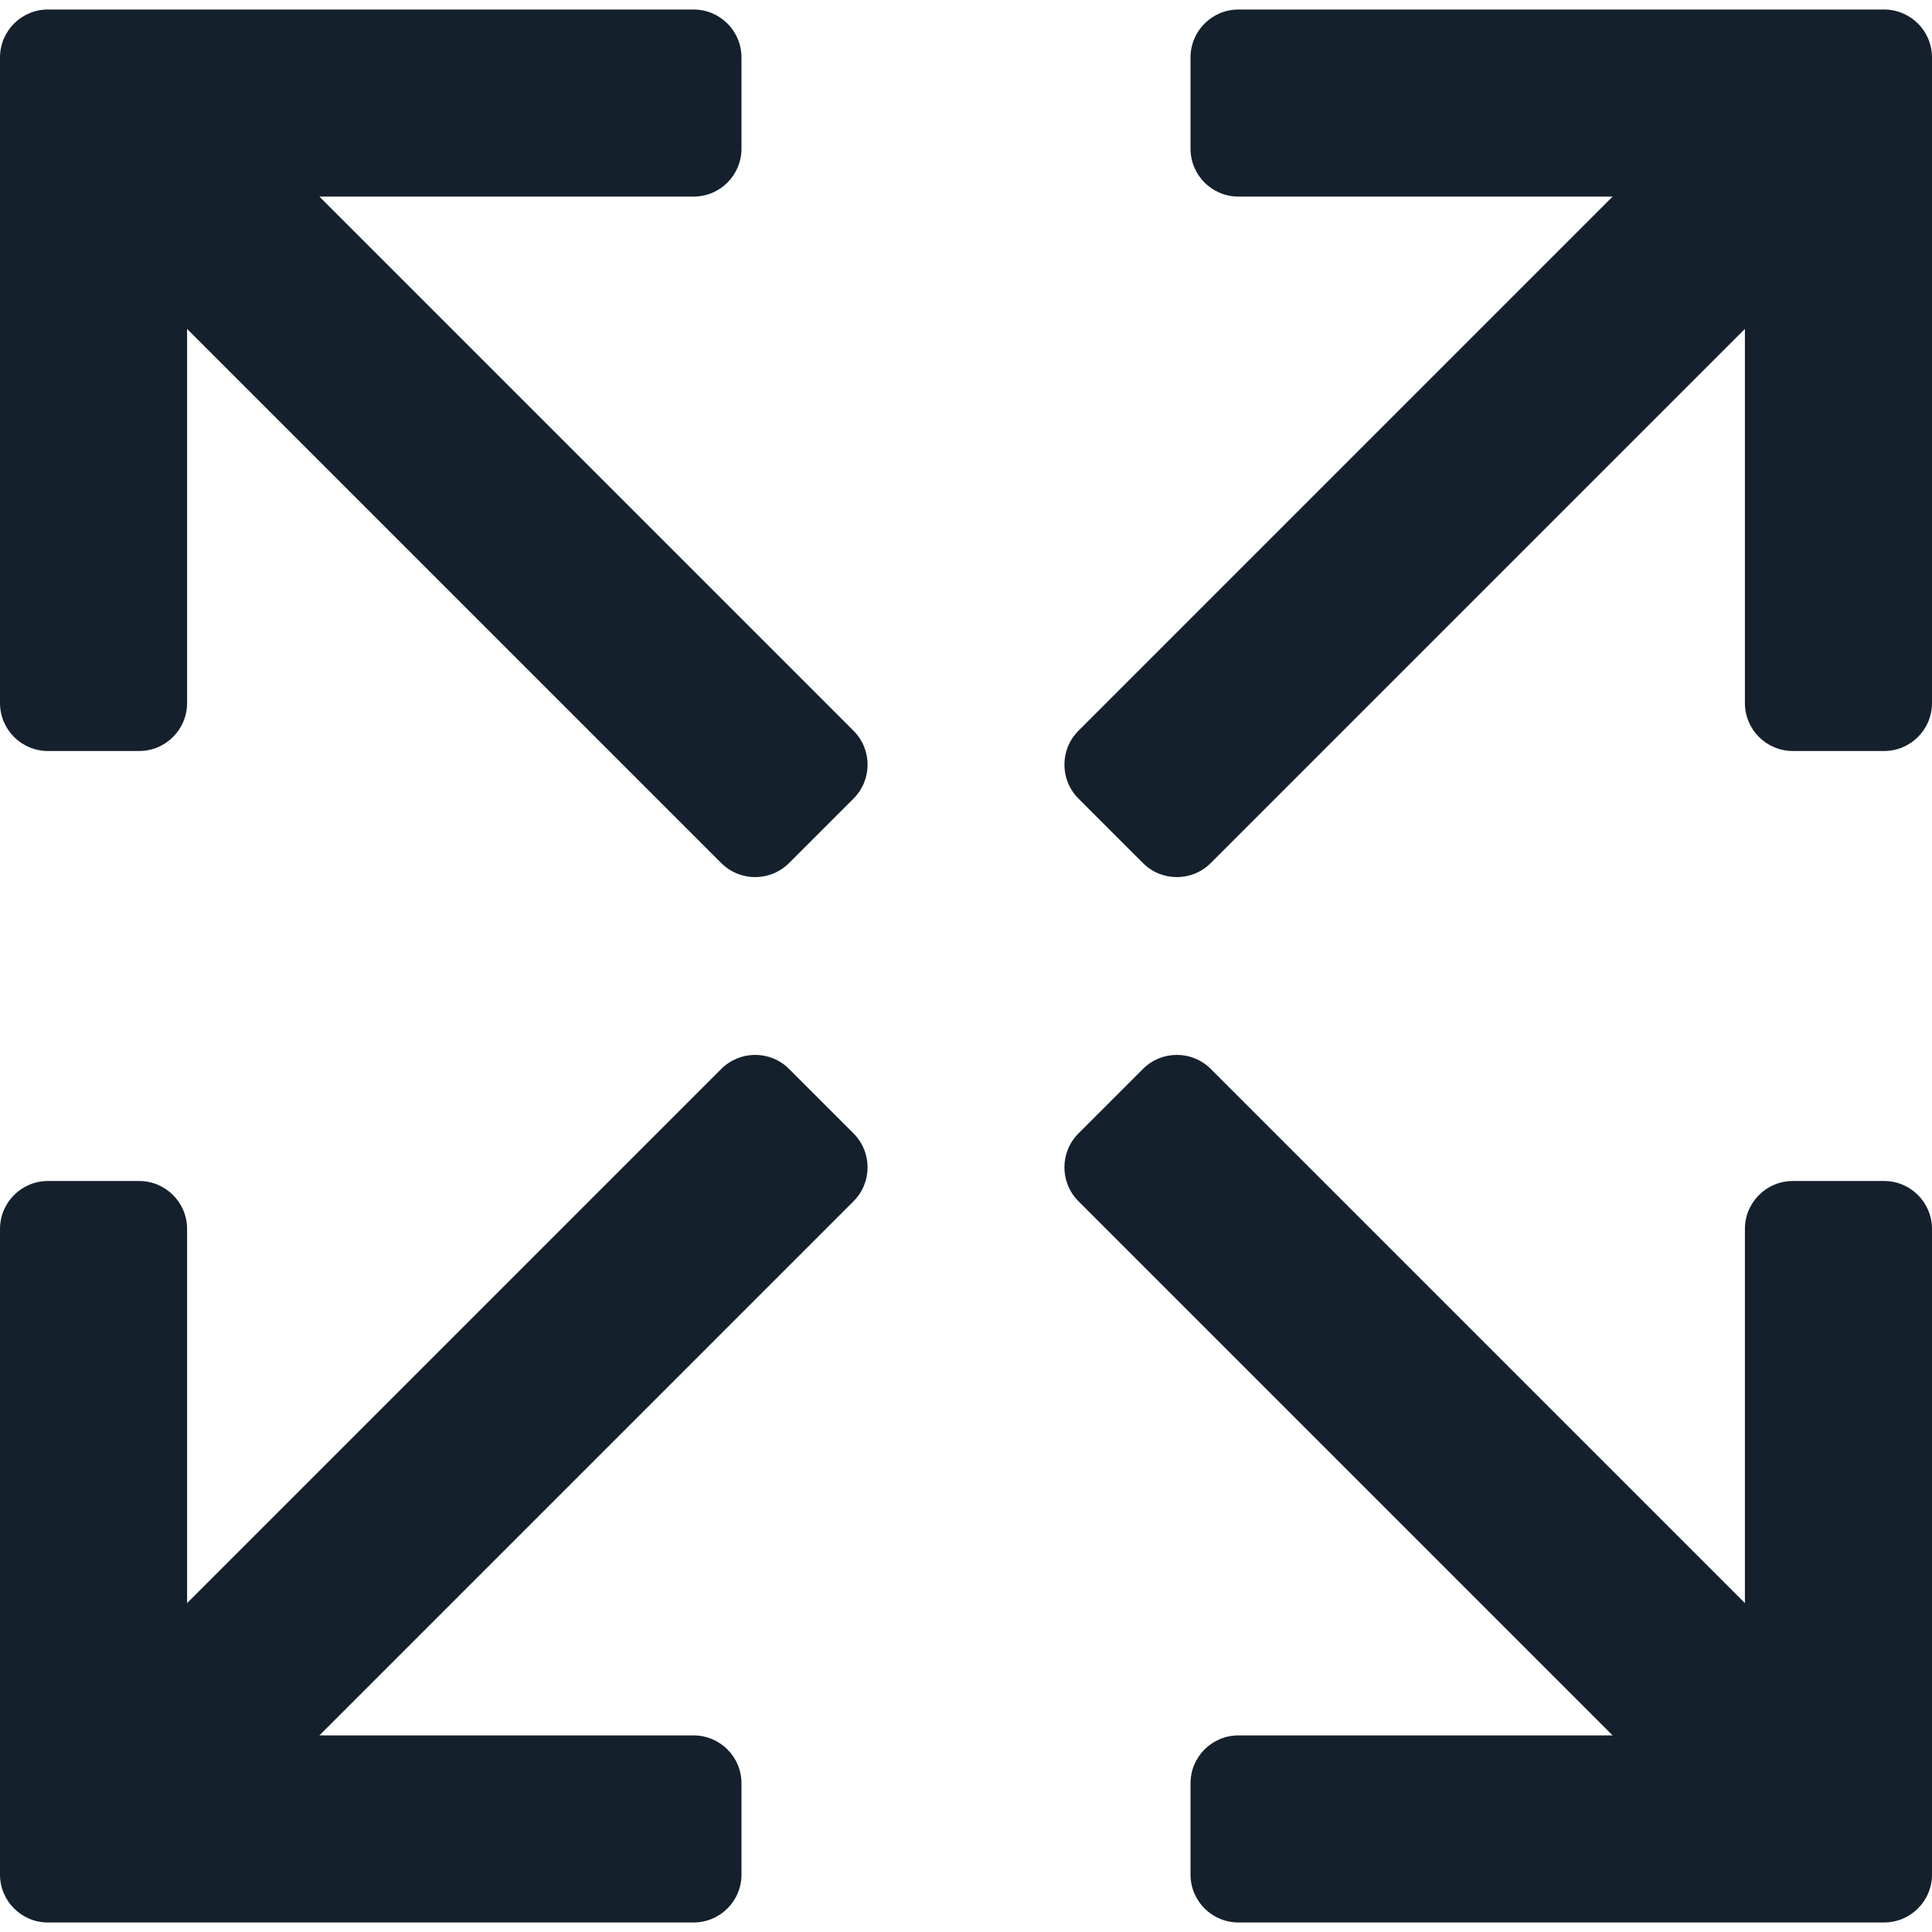
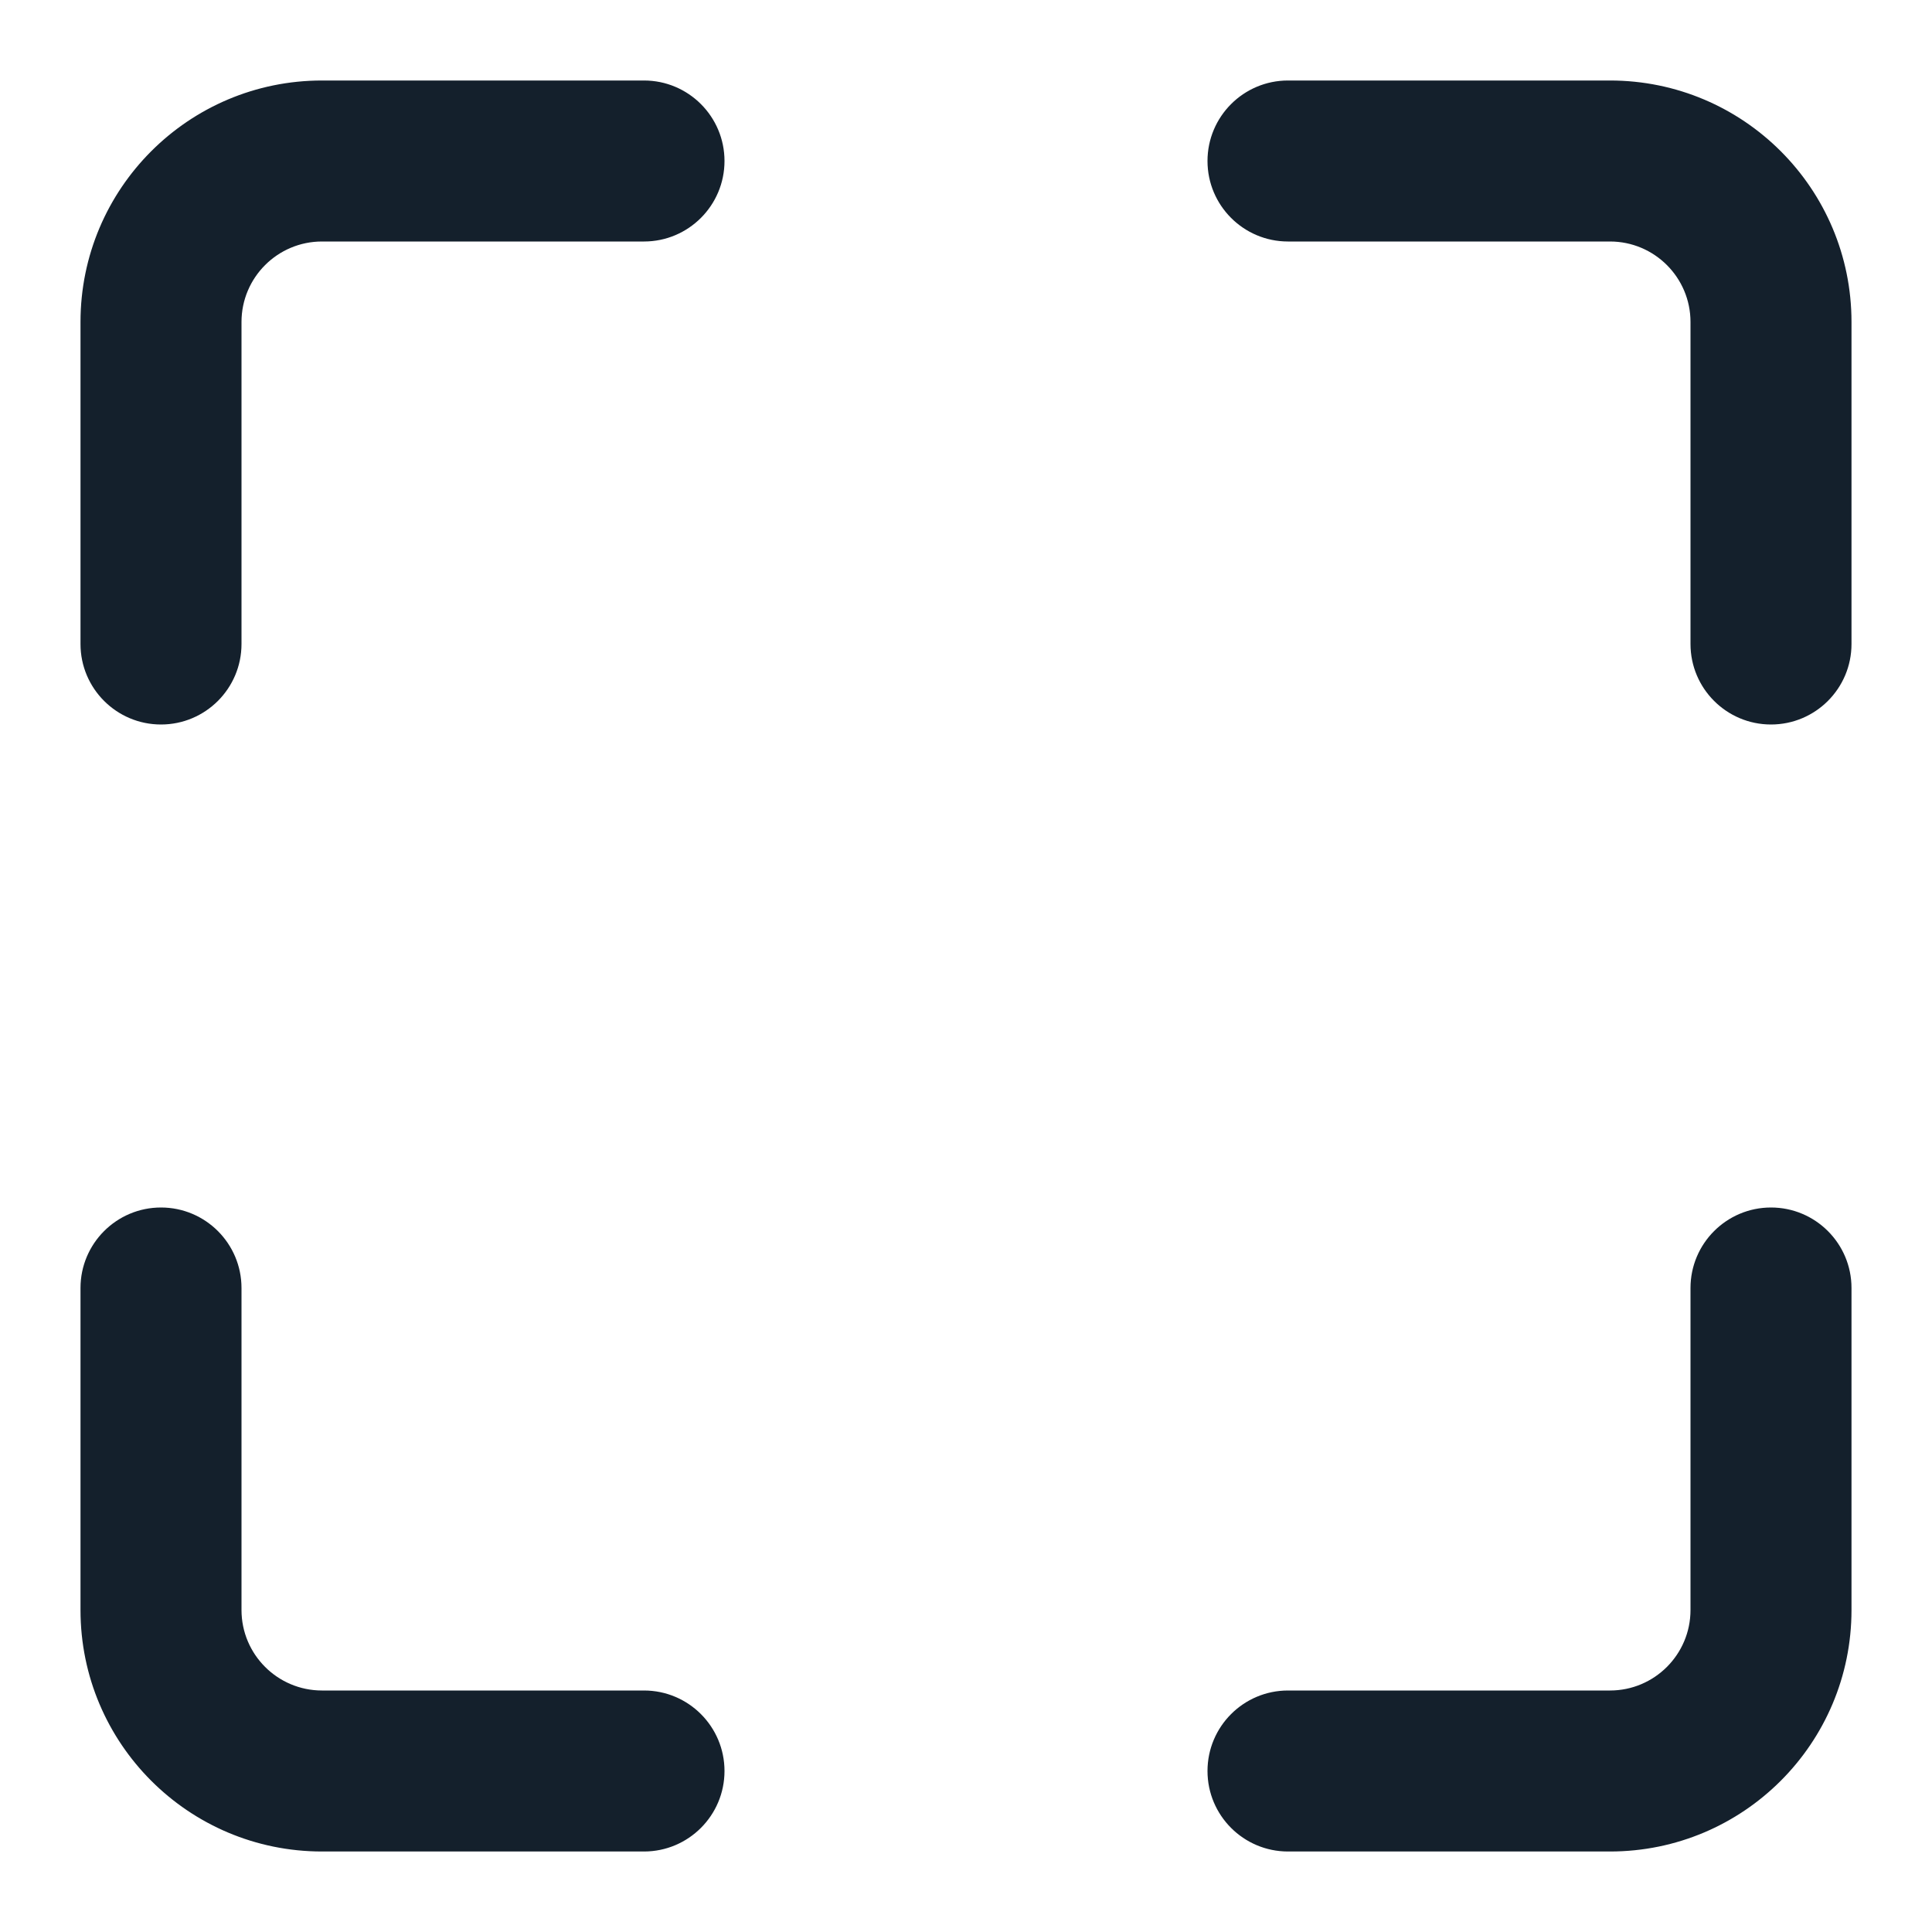
- <svg xmlns="http://www.w3.org/2000/svg" fill="#14202c" version="1.1" id="Capa_1" width="800px" height="800px" viewBox="0 0 402.996 402.996" xml:space="preserve">
-   <g id="SVGRepo_bgCarrier" stroke-width="0" />
-   <g id="SVGRepo_tracerCarrier" stroke-linecap="round" stroke-linejoin="round" />
-   <g id="SVGRepo_iconCarrier">
-     <g>
-       <g>
-         <path d="M392.996,1.985H258.33c-5.523,0-10,4.477-10,10V31.01c0,5.523,4.477,10,10,10h78.046L224.955,152.431 c-3.905,3.905-3.905,10.237,0,14.142l13.453,13.453c1.953,1.953,4.512,2.929,7.07,2.929c2.56,0,5.119-0.977,7.071-2.929 L363.972,68.604v78.047c0,5.523,4.478,10,10,10h19.024c5.523,0,10-4.477,10-10V11.985C402.996,6.462,398.52,1.985,392.996,1.985z" />
-         <path d="M66.62,41.01h78.046c5.523,0,10-4.477,10-10V11.985c0-5.523-4.477-10-10-10H10c-5.523,0-10,4.477-10,10v134.666 c0,5.523,4.477,10,10,10h19.024c5.523,0,10-4.477,10-10V68.604l111.422,111.421c1.952,1.953,4.512,2.929,7.071,2.929 s5.119-0.977,7.071-2.929l13.453-13.453c3.905-3.905,3.905-10.237,0-14.142L66.62,41.01z" />
-         <path d="M392.996,246.344h-19.024c-5.522,0-10,4.478-10,10v78.047L252.55,222.97c-3.903-3.905-10.237-3.905-14.142,0 l-13.453,13.453c-3.905,3.904-3.905,10.236,0,14.142l111.421,111.421H258.33c-5.523,0-10,4.477-10,10v19.023 c0,5.523,4.477,10,10,10h134.666c5.523,0,10-4.477,10-10V256.344C402.996,250.821,398.52,246.344,392.996,246.344z" />
-         <path d="M164.588,222.97c-3.905-3.905-10.238-3.905-14.142,0L39.024,334.392v-78.047c0-5.523-4.477-10-10-10H10 c-5.523,0-10,4.477-10,10v134.666c0,5.523,4.477,10,10,10h134.666c5.523,0,10-4.477,10-10v-19.023c0-5.523-4.477-10-10-10H66.62 l111.421-111.422c3.905-3.904,3.905-10.236,0-14.143L164.588,222.97z" />
-       </g>
-     </g>
-   </g>
+ <svg xmlns="http://www.w3.org/2000/svg" width="800px" height="800px" viewBox="0 0 24 24" fill="none">
+   <path d="M23 4C23 2.343 21.657 1 20 1H16C15.448 1 15 1.448 15 2C15 2.552 15.448 3 16 3H20C20.552 3 21 3.448 21 4V8C21 8.552 21.448 9 22 9C22.552 9 23 8.552 23 8V4Z" fill="#14202c" />
+   <path d="M23 16C23 15.448 22.552 15 22 15C21.448 15 21 15.448 21 16V20C21 20.552 20.552 21 20 21H16C15.448 21 15 21.448 15 22C15 22.552 15.448 23 16 23H20C21.657 23 23 21.657 23 20V16Z" fill="#14202c" />
+   <path d="M4 21H8C8.552 21 9 21.448 9 22C9 22.552 8.552 23 8 23H4C2.343 23 1 21.657 1 20V16C1 15.448 1.448 15 2 15C2.552 15 3 15.448 3 16V20C3 20.552 3.448 21 4 21Z" fill="#14202c" />
+   <path d="M1 8C1 8.552 1.448 9 2 9C2.552 9 3 8.552 3 8L3 4C3 3.448 3.448 3 4 3H8C8.552 3 9 2.552 9 2C9 1.448 8.552 1 8 1H4C2.343 1 1 2.343 1 4V8Z" fill="#14202c" />
</svg>
